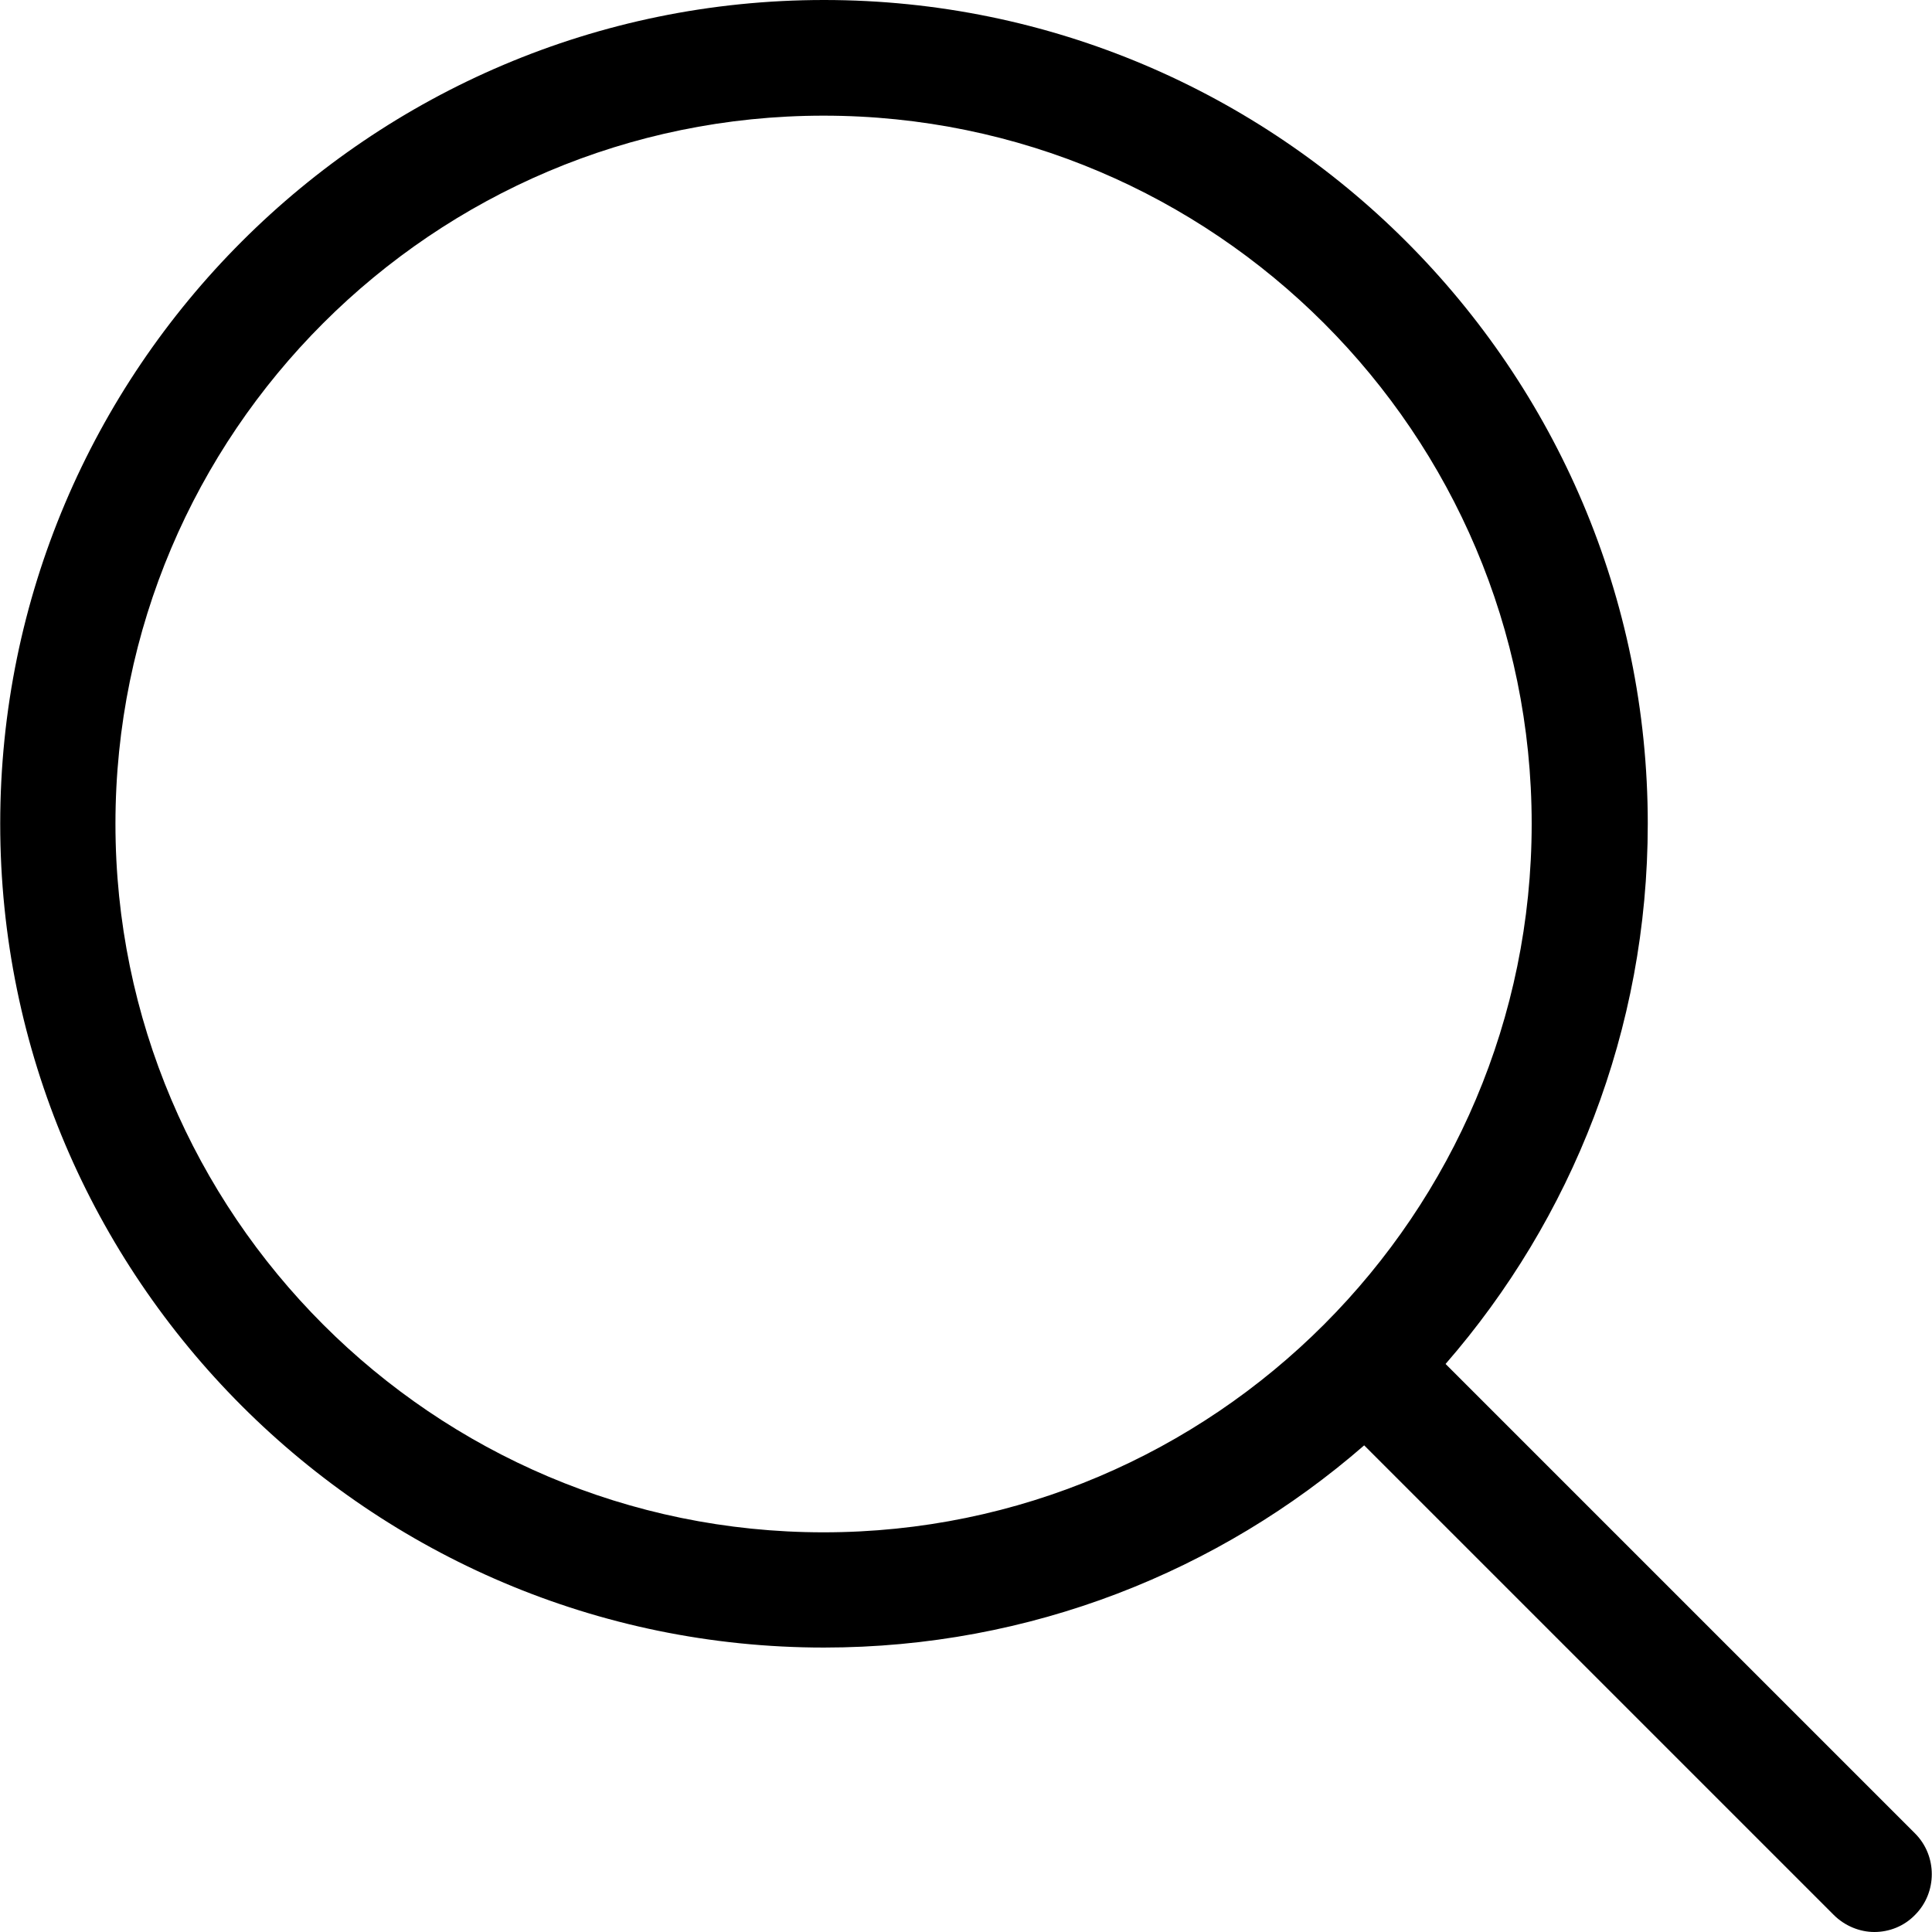
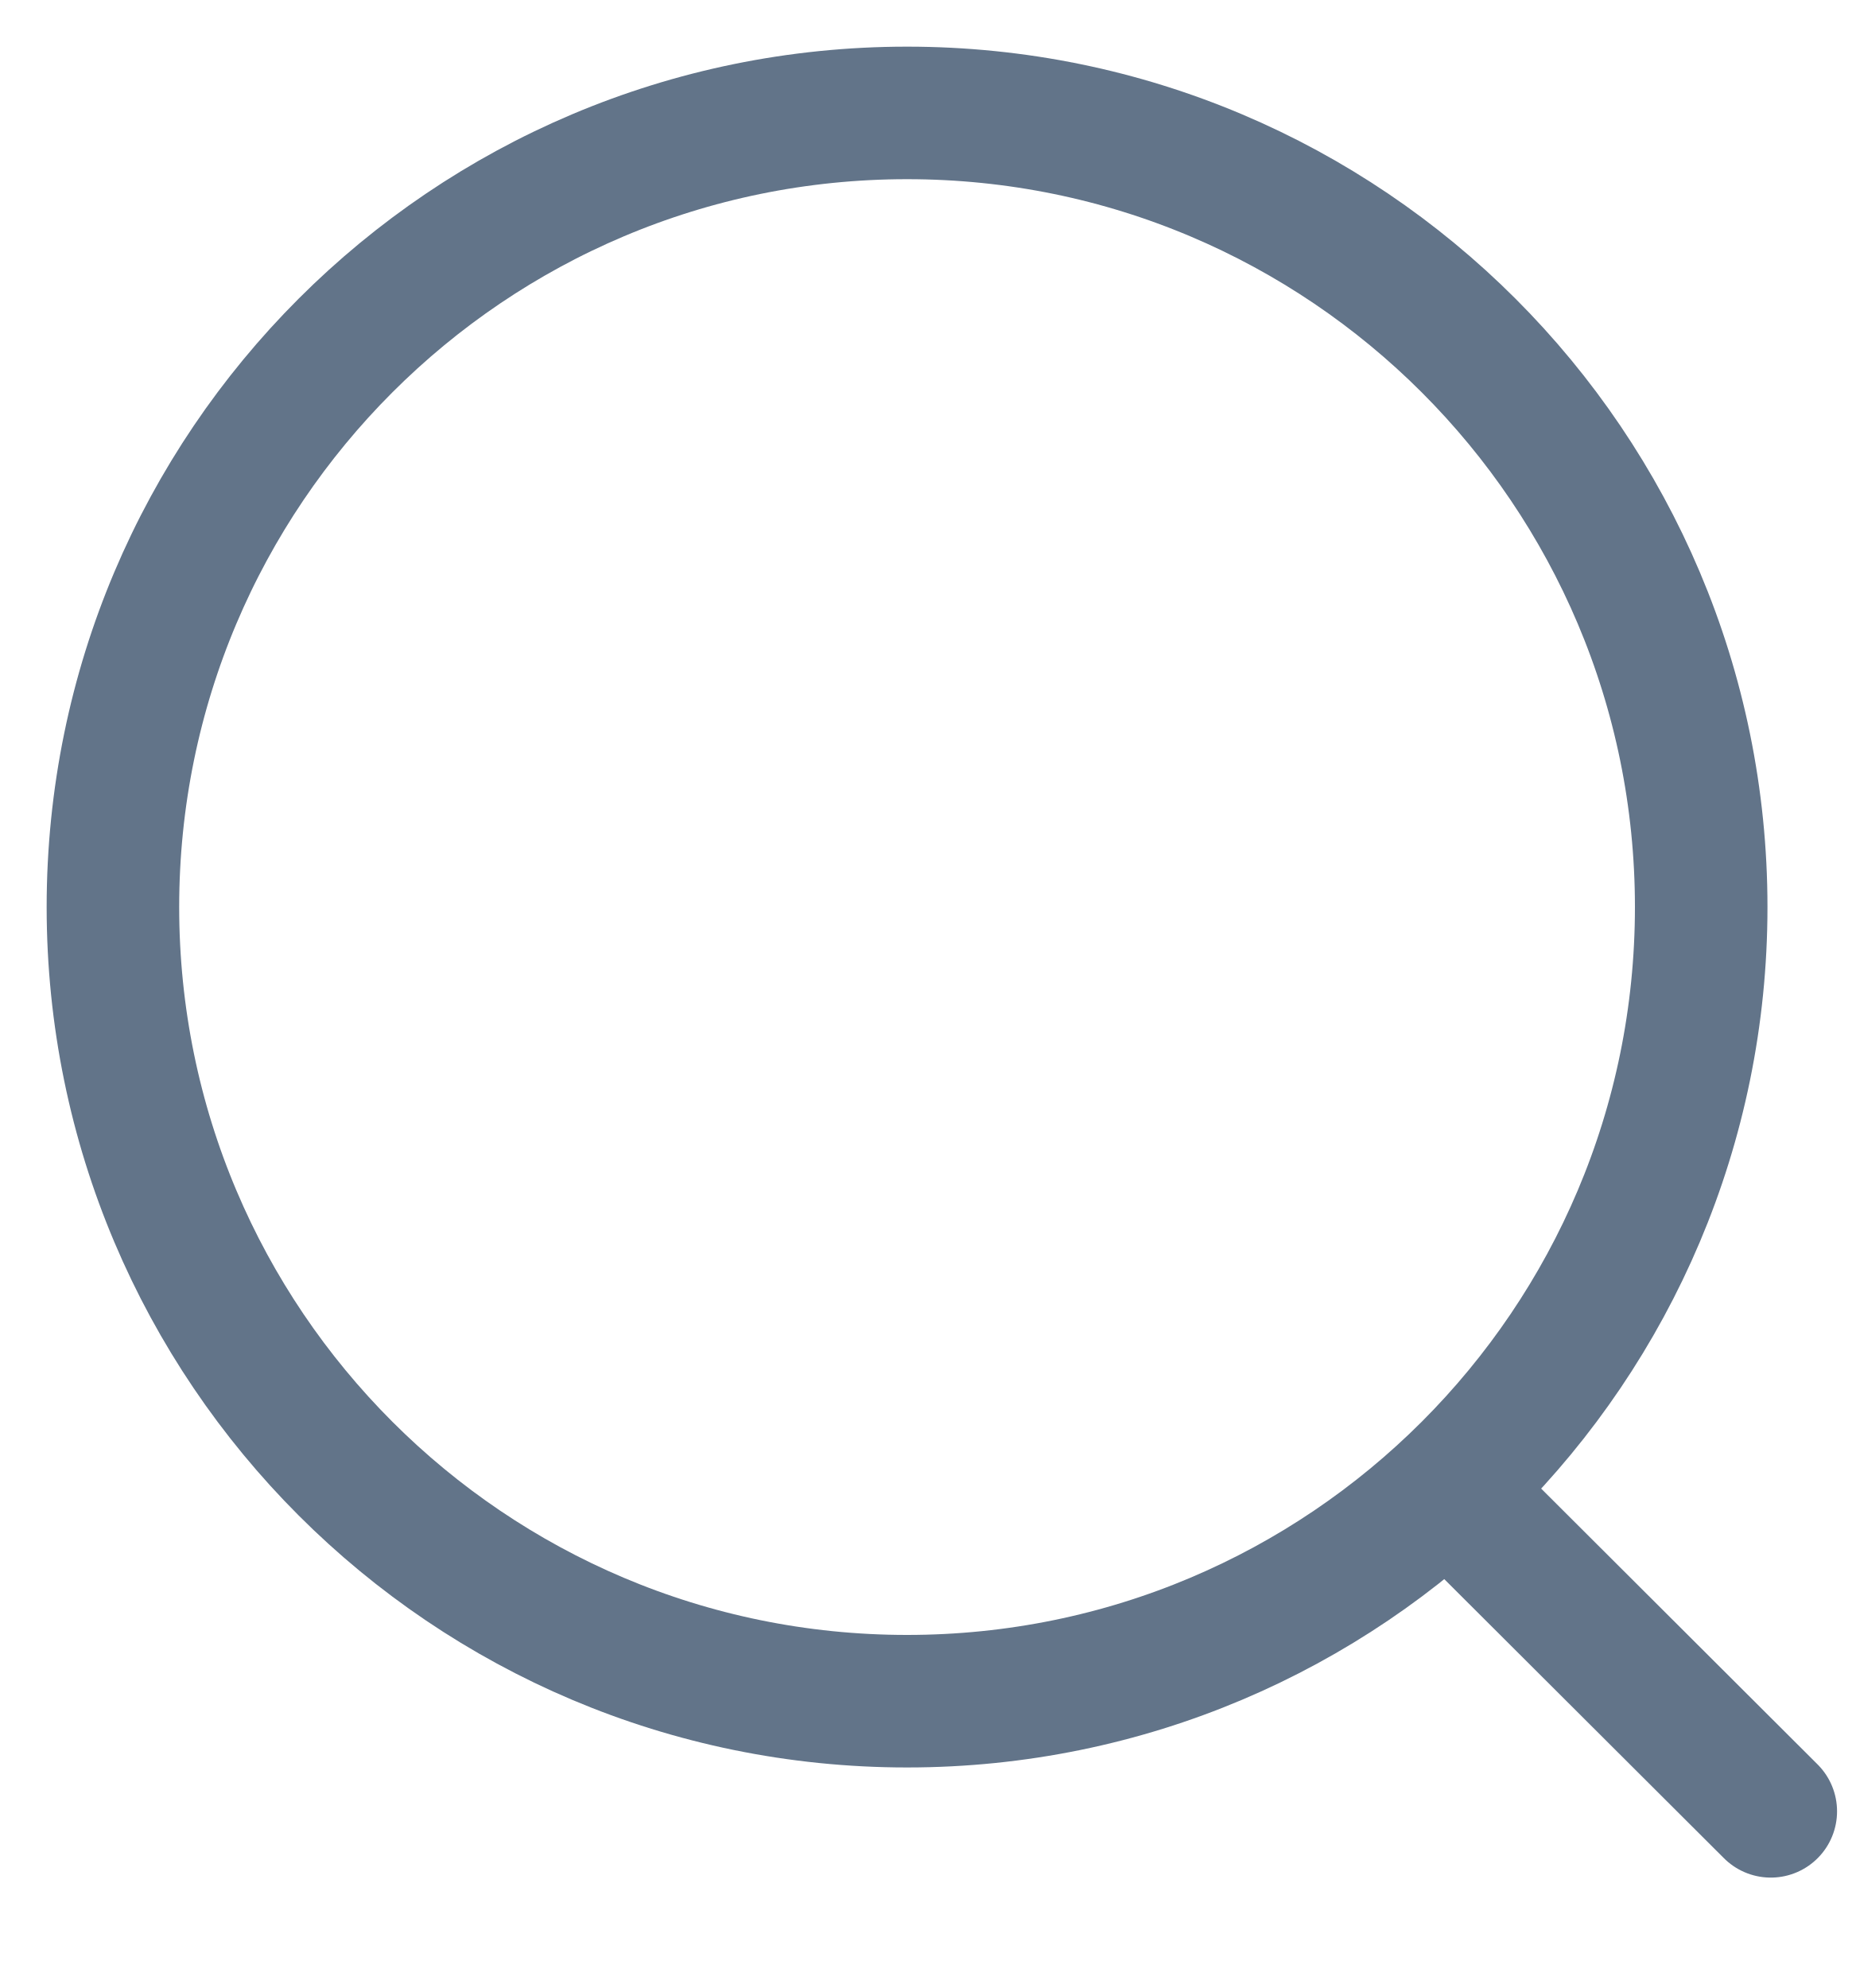
- <svg xmlns="http://www.w3.org/2000/svg" fill="#000000" height="800px" width="800px" version="1.1" id="Capa_1" viewBox="0 0 451 451" xml:space="preserve">
-   <g>
-     <path d="M447.05,428l-109.6-109.6c29.4-33.8,47.2-77.9,47.2-126.1C384.65,86.2,298.35,0,192.35,0C86.25,0,0.05,86.3,0.05,192.3   s86.3,192.3,192.3,192.3c48.2,0,92.3-17.8,126.1-47.2L428.05,447c2.6,2.6,6.1,4,9.5,4s6.9-1.3,9.5-4   C452.25,441.8,452.25,433.2,447.05,428z M26.95,192.3c0-91.2,74.2-165.3,165.3-165.3c91.2,0,165.3,74.2,165.3,165.3   s-74.1,165.4-165.3,165.4C101.15,357.7,26.95,283.5,26.95,192.3z" />
-   </g>
+ <svg xmlns="http://www.w3.org/2000/svg" width="14" height="15" viewBox="0 0 14 15" fill="none">
+   <circle cx="6.844" cy="6.844" r="5.992" stroke="#627489" stroke-linecap="round" stroke-linejoin="round" />
+   <path d="M11.012 11.323L13.361 13.667" stroke="#627489" stroke-linecap="round" stroke-linejoin="round" />
</svg>
